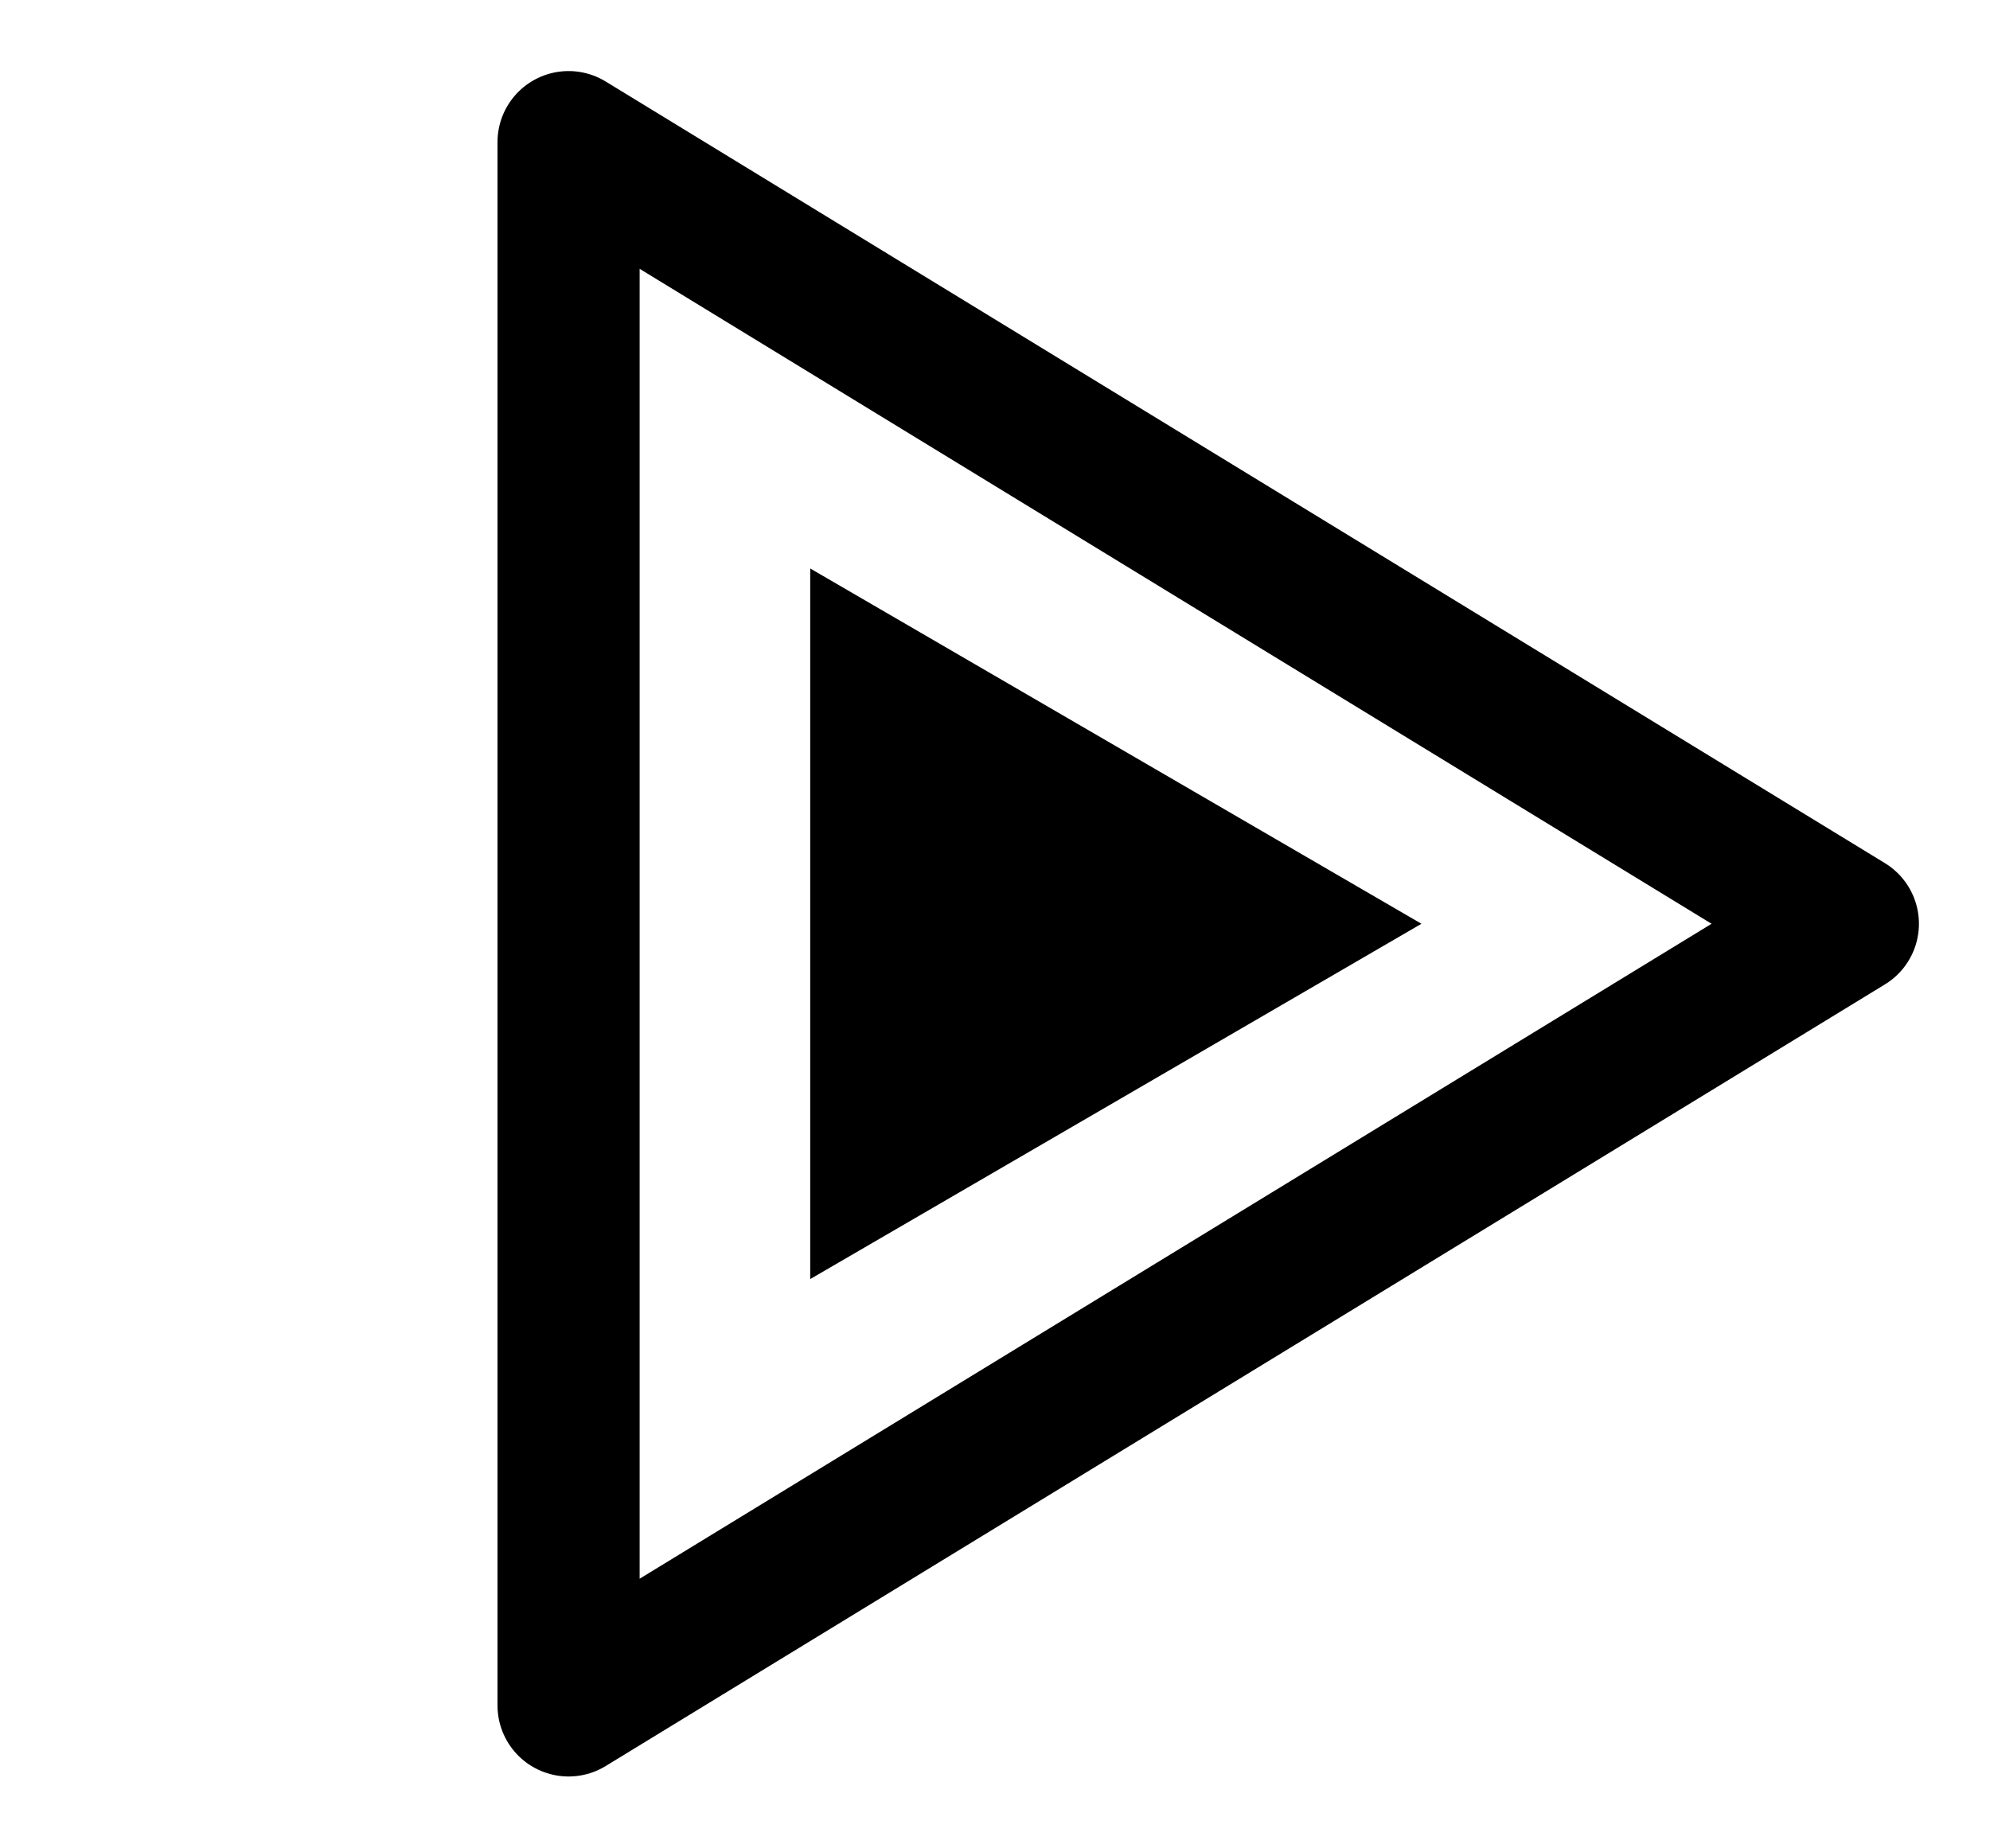
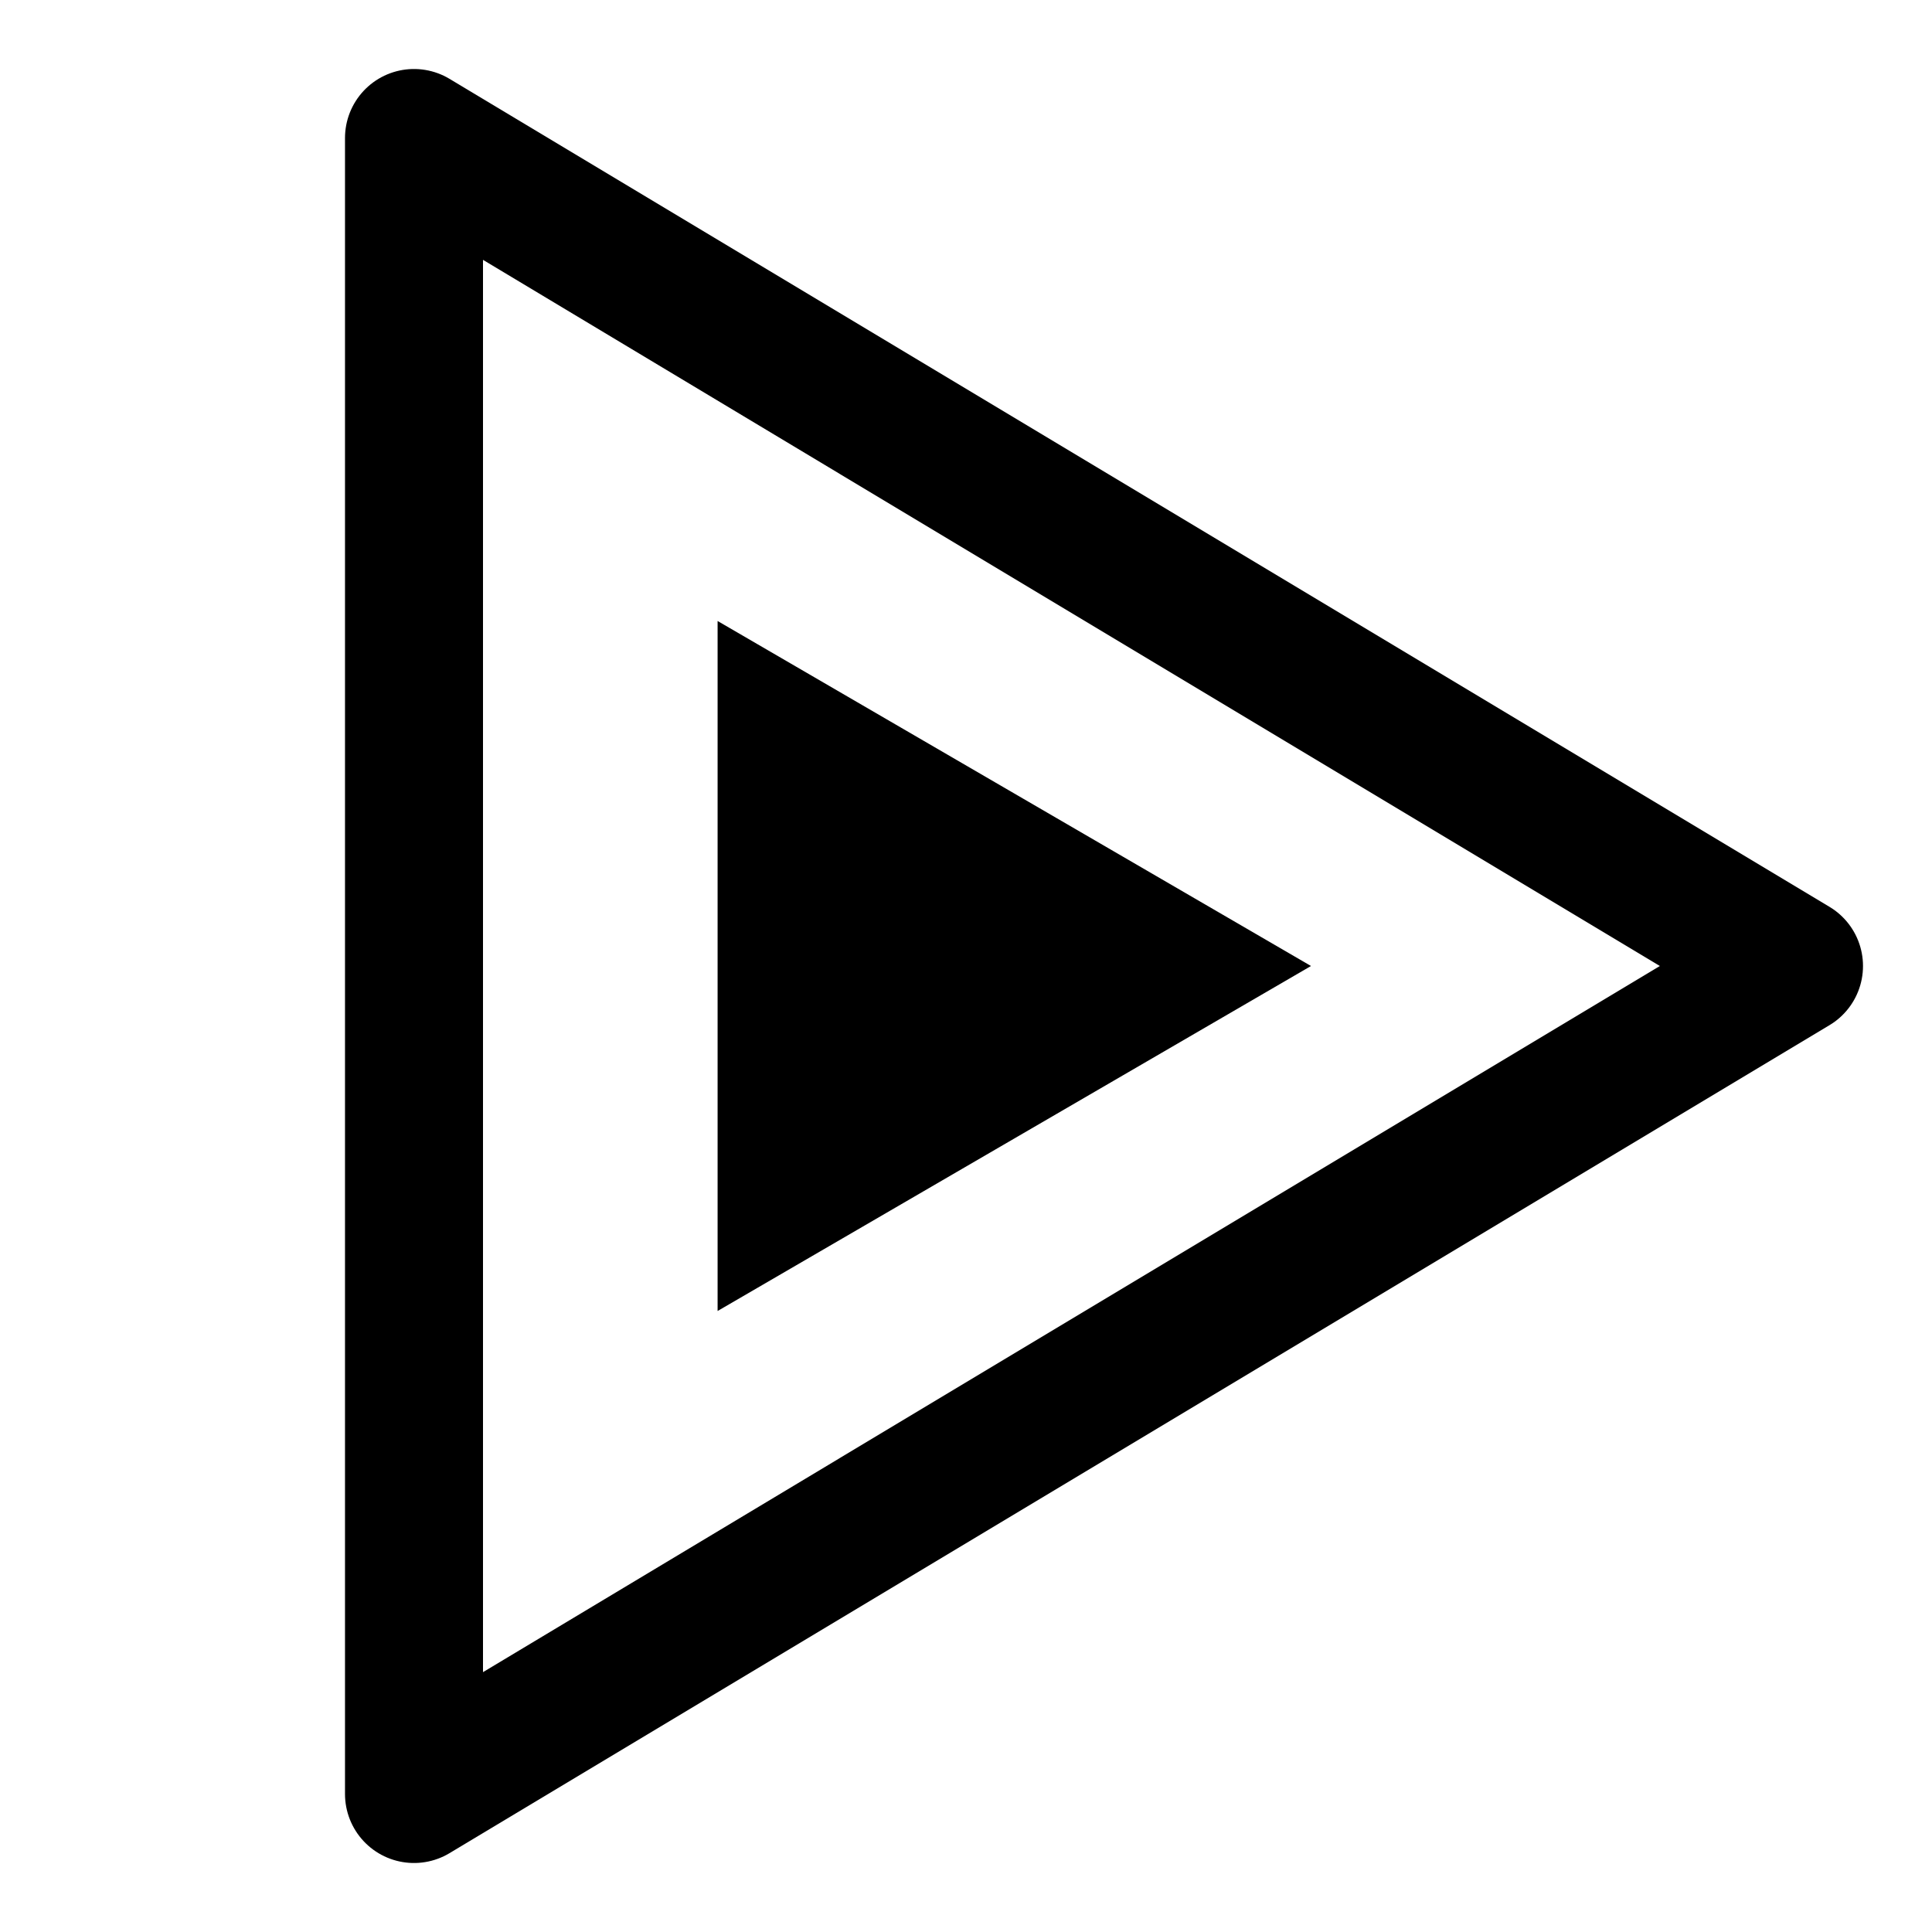
- <svg xmlns="http://www.w3.org/2000/svg" width="14px" height="13px" viewBox="0 0 14 13" version="1.1">
+ <svg xmlns="http://www.w3.org/2000/svg" width="14px" height="14px" viewBox="0 0 14 14" version="1.1">
  <g id="New-Group">
-     <g id="New-Group-copiar">
-       <path id="Triângulo" d="M13 6.5 L4 1 4 12 Z" fill="none" stroke="#000000" stroke-width="1" stroke-opacity="1" stroke-linejoin="round" stroke-linecap="round" />
-       <path id="Triângulo-copiar-1" d="M10 6.5 L5.7 4 5.7 9 Z" fill="#000000" fill-opacity="1" stroke="none" />
+     <g id="New-Group-1">
+       <g id="New-Group-2">
+         <g id="10x12">
+           <path id="Triângulo" d="M13 7 L3 1 3 13 Z" fill="none" stroke="#000000" stroke-width="1" stroke-opacity="1" stroke-linejoin="round" stroke-linecap="round" />
+           <path id="Triângulo-copiar-1" d="M9.5 7 L5.2 4.5 5.2 9.5 Z" fill="#000000" fill-opacity="1" stroke="none" />
+         </g>
+       </g>
    </g>
  </g>
</svg>
